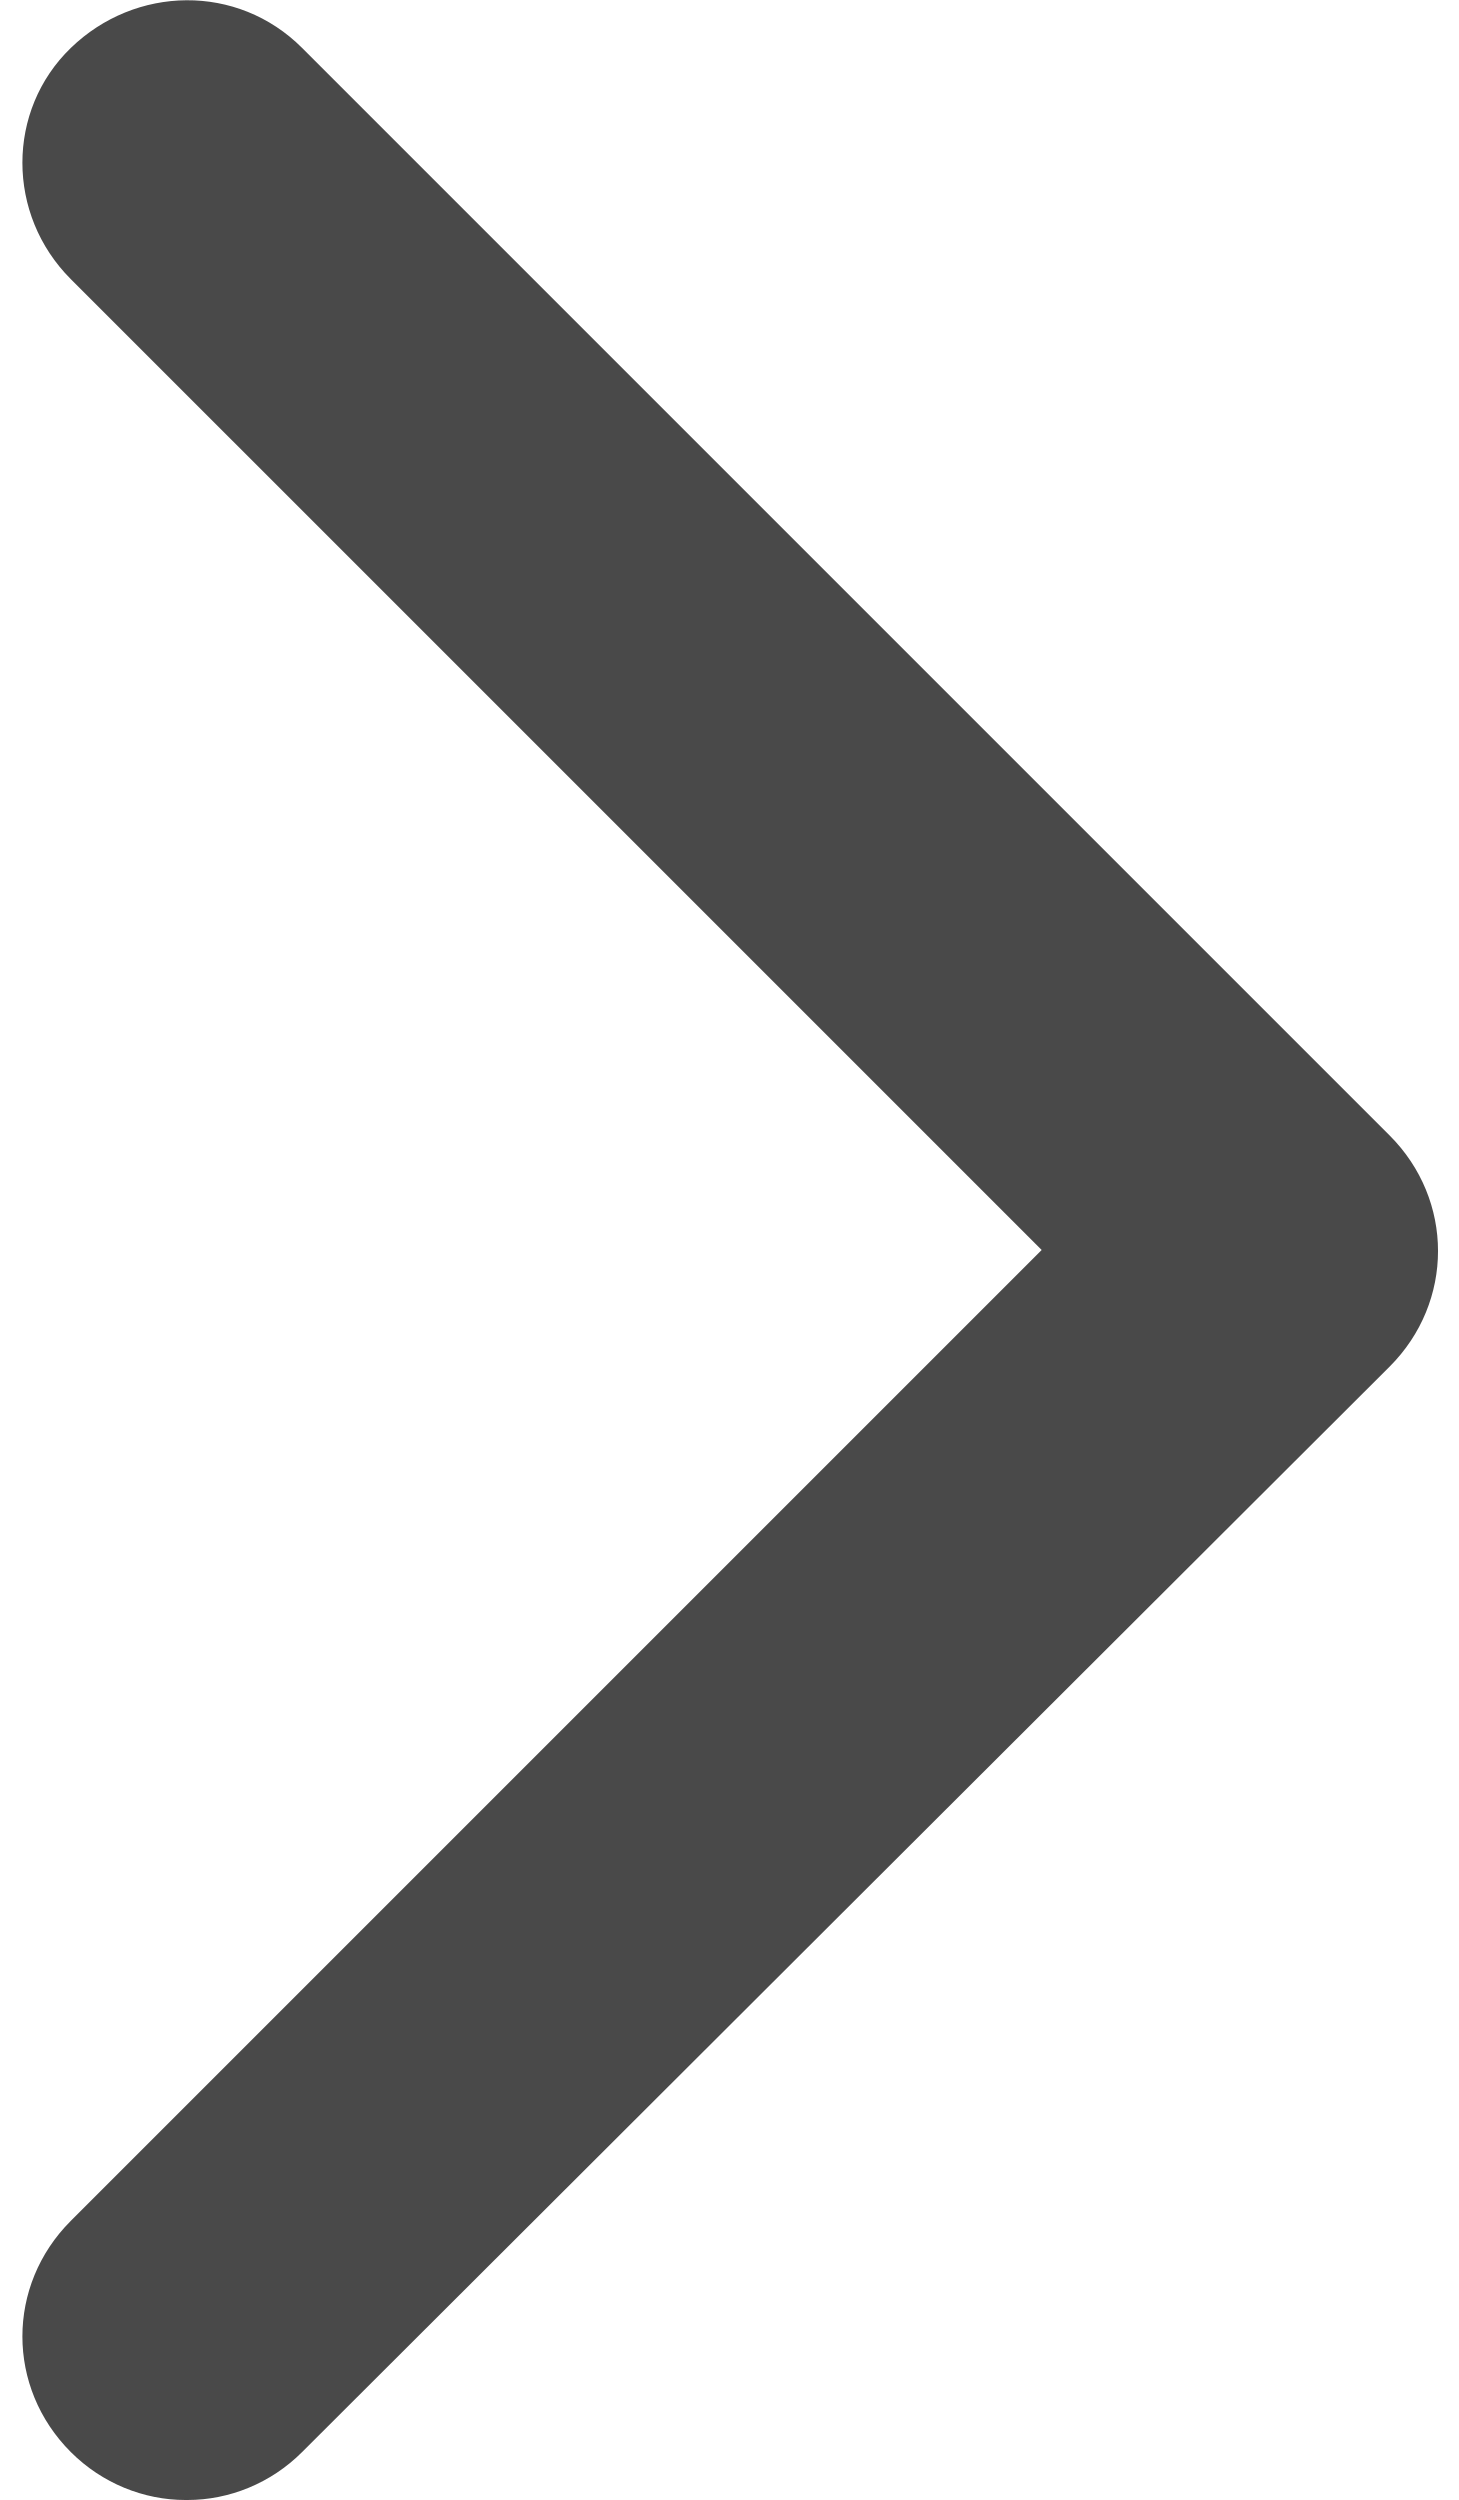
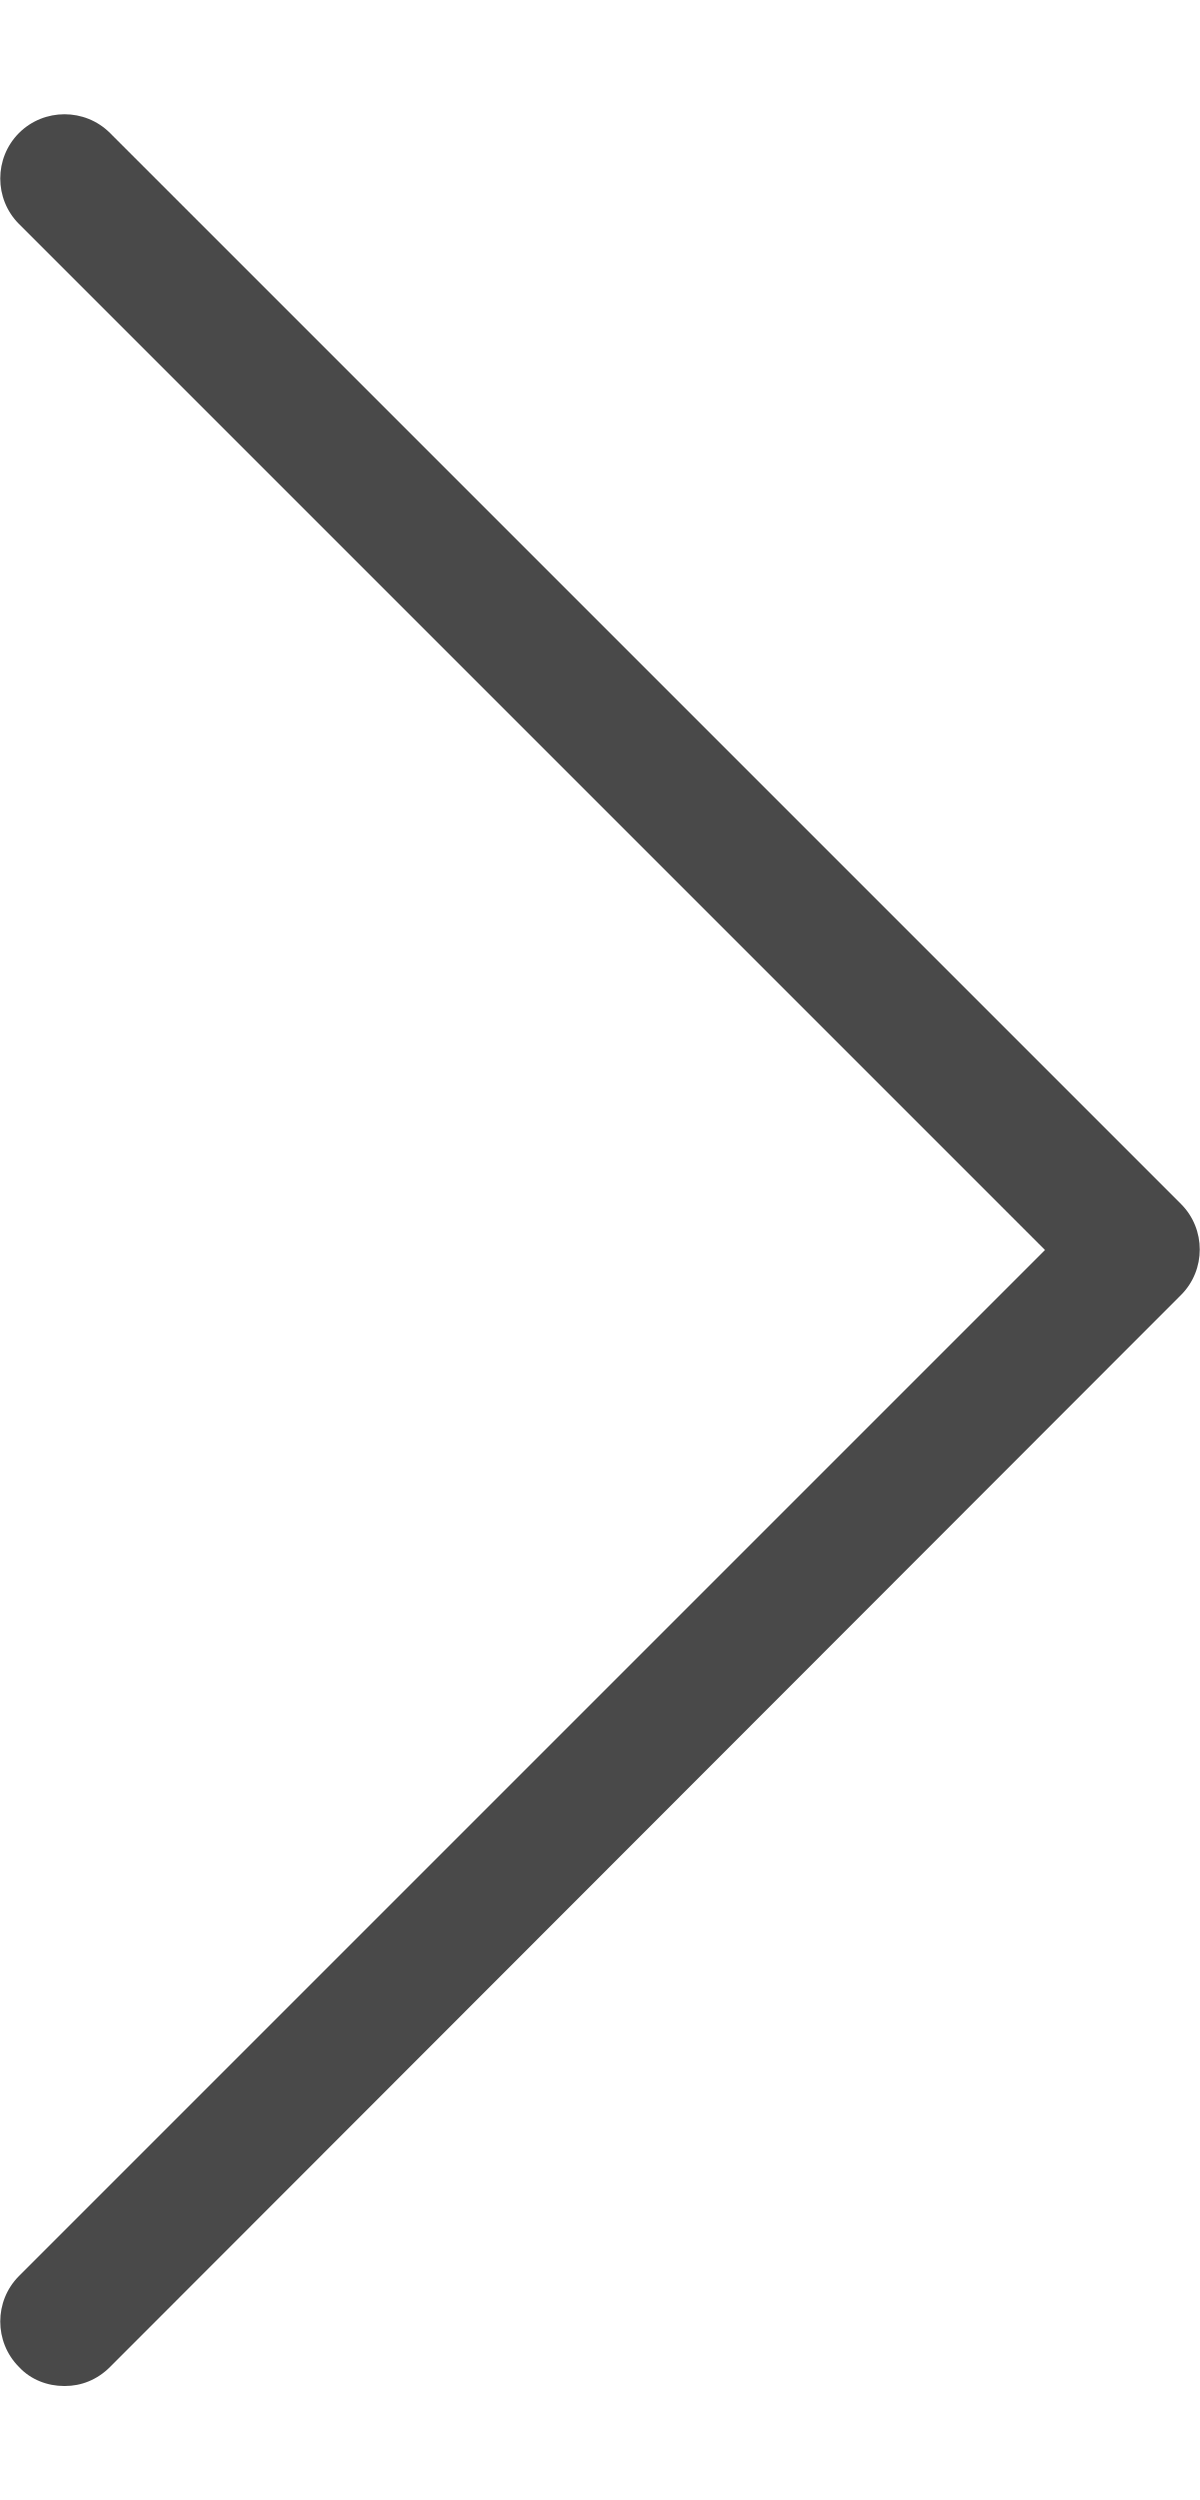
- <svg xmlns="http://www.w3.org/2000/svg" id="_선깸" data-name="선깸" viewBox="0 0 7 12">
+ <svg xmlns="http://www.w3.org/2000/svg" id="_선깸" data-name="선깸" viewBox="0 0 12 25">
  <defs>
    <style>
      .next_big-cls-1 {
        fill: #494949;
      }
    </style>
  </defs>
-   <path class="next_big-cls-1" d="M.89,12c-.2,0-.4-.08-.55-.23-.31-.31-.31-.8,0-1.11l4.66-4.66L.34,1.34C.03,1.03.03.53.34.23S1.14-.08,1.45.23l5.22,5.22c.31.31.31.8,0,1.11L1.45,11.77c-.15.15-.35.23-.55.23Z" />
+   <path class="next_big-cls-1" d="M.64,23.86c-.16,0-.33-.06-.45-.19-.25-.25-.25-.66,0-.91l10.26-10.26L.19,2.24C-.06,1.99-.06,1.58.19,1.33s.66-.25.91,0l10.71,10.71c.25.25.25.66,0,.91L1.1,23.67c-.13.13-.29.19-.45.19Z" />
</svg>
